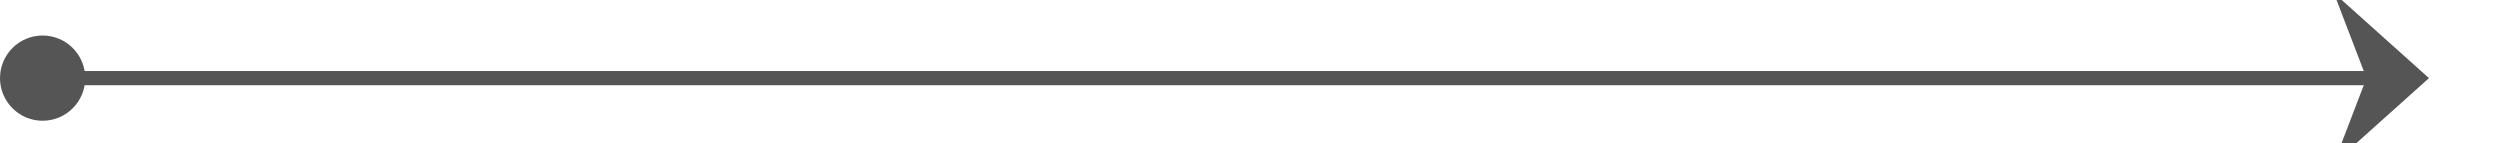
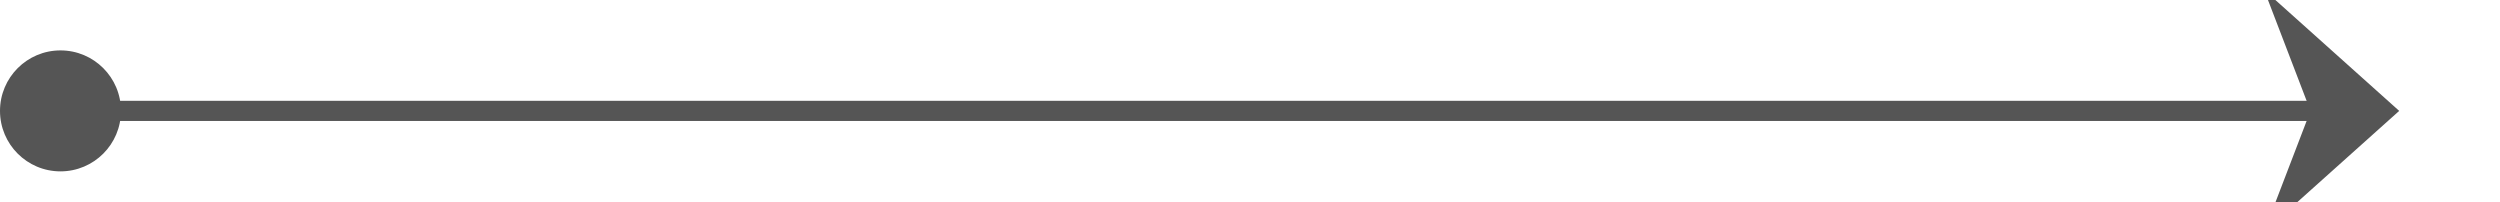
- <svg xmlns="http://www.w3.org/2000/svg" version="1.1" width="176px" height="10px" preserveAspectRatio="xMinYMid meet" viewBox="667 1033  176 8">
-   <path d="M 668 1037.5  L 837 1037.5  " stroke-width="1" stroke="#555555" fill="none" />
-   <path d="M 670 1034.5  A 3 3 0 0 0 667 1037.5 A 3 3 0 0 0 670 1040.5 A 3 3 0 0 0 673 1037.5 A 3 3 0 0 0 670 1034.5 Z M 831.3 1043.5  L 838 1037.5  L 831.3 1031.5  L 833.6 1037.5  L 831.3 1043.5  Z " fill-rule="nonzero" fill="#555555" stroke="none" />
+ <svg xmlns="http://www.w3.org/2000/svg" version="1.1" width="124px" height="10px" preserveAspectRatio="xMinYMid meet" viewBox="448 1033  124 8">
+   <path d="M 449 1037.5  L 566 1037.5  " stroke-width="1" stroke="#555555" fill="none" />
+   <path d="M 451 1034.5  A 3 3 0 0 0 448 1037.5 A 3 3 0 0 0 451 1040.5 A 3 3 0 0 0 454 1037.5 A 3 3 0 0 0 451 1034.5 Z M 560.3 1043.5  L 567 1037.5  L 560.3 1031.5  L 562.6 1037.5  L 560.3 1043.5  Z " fill-rule="nonzero" fill="#555555" stroke="none" />
</svg>
